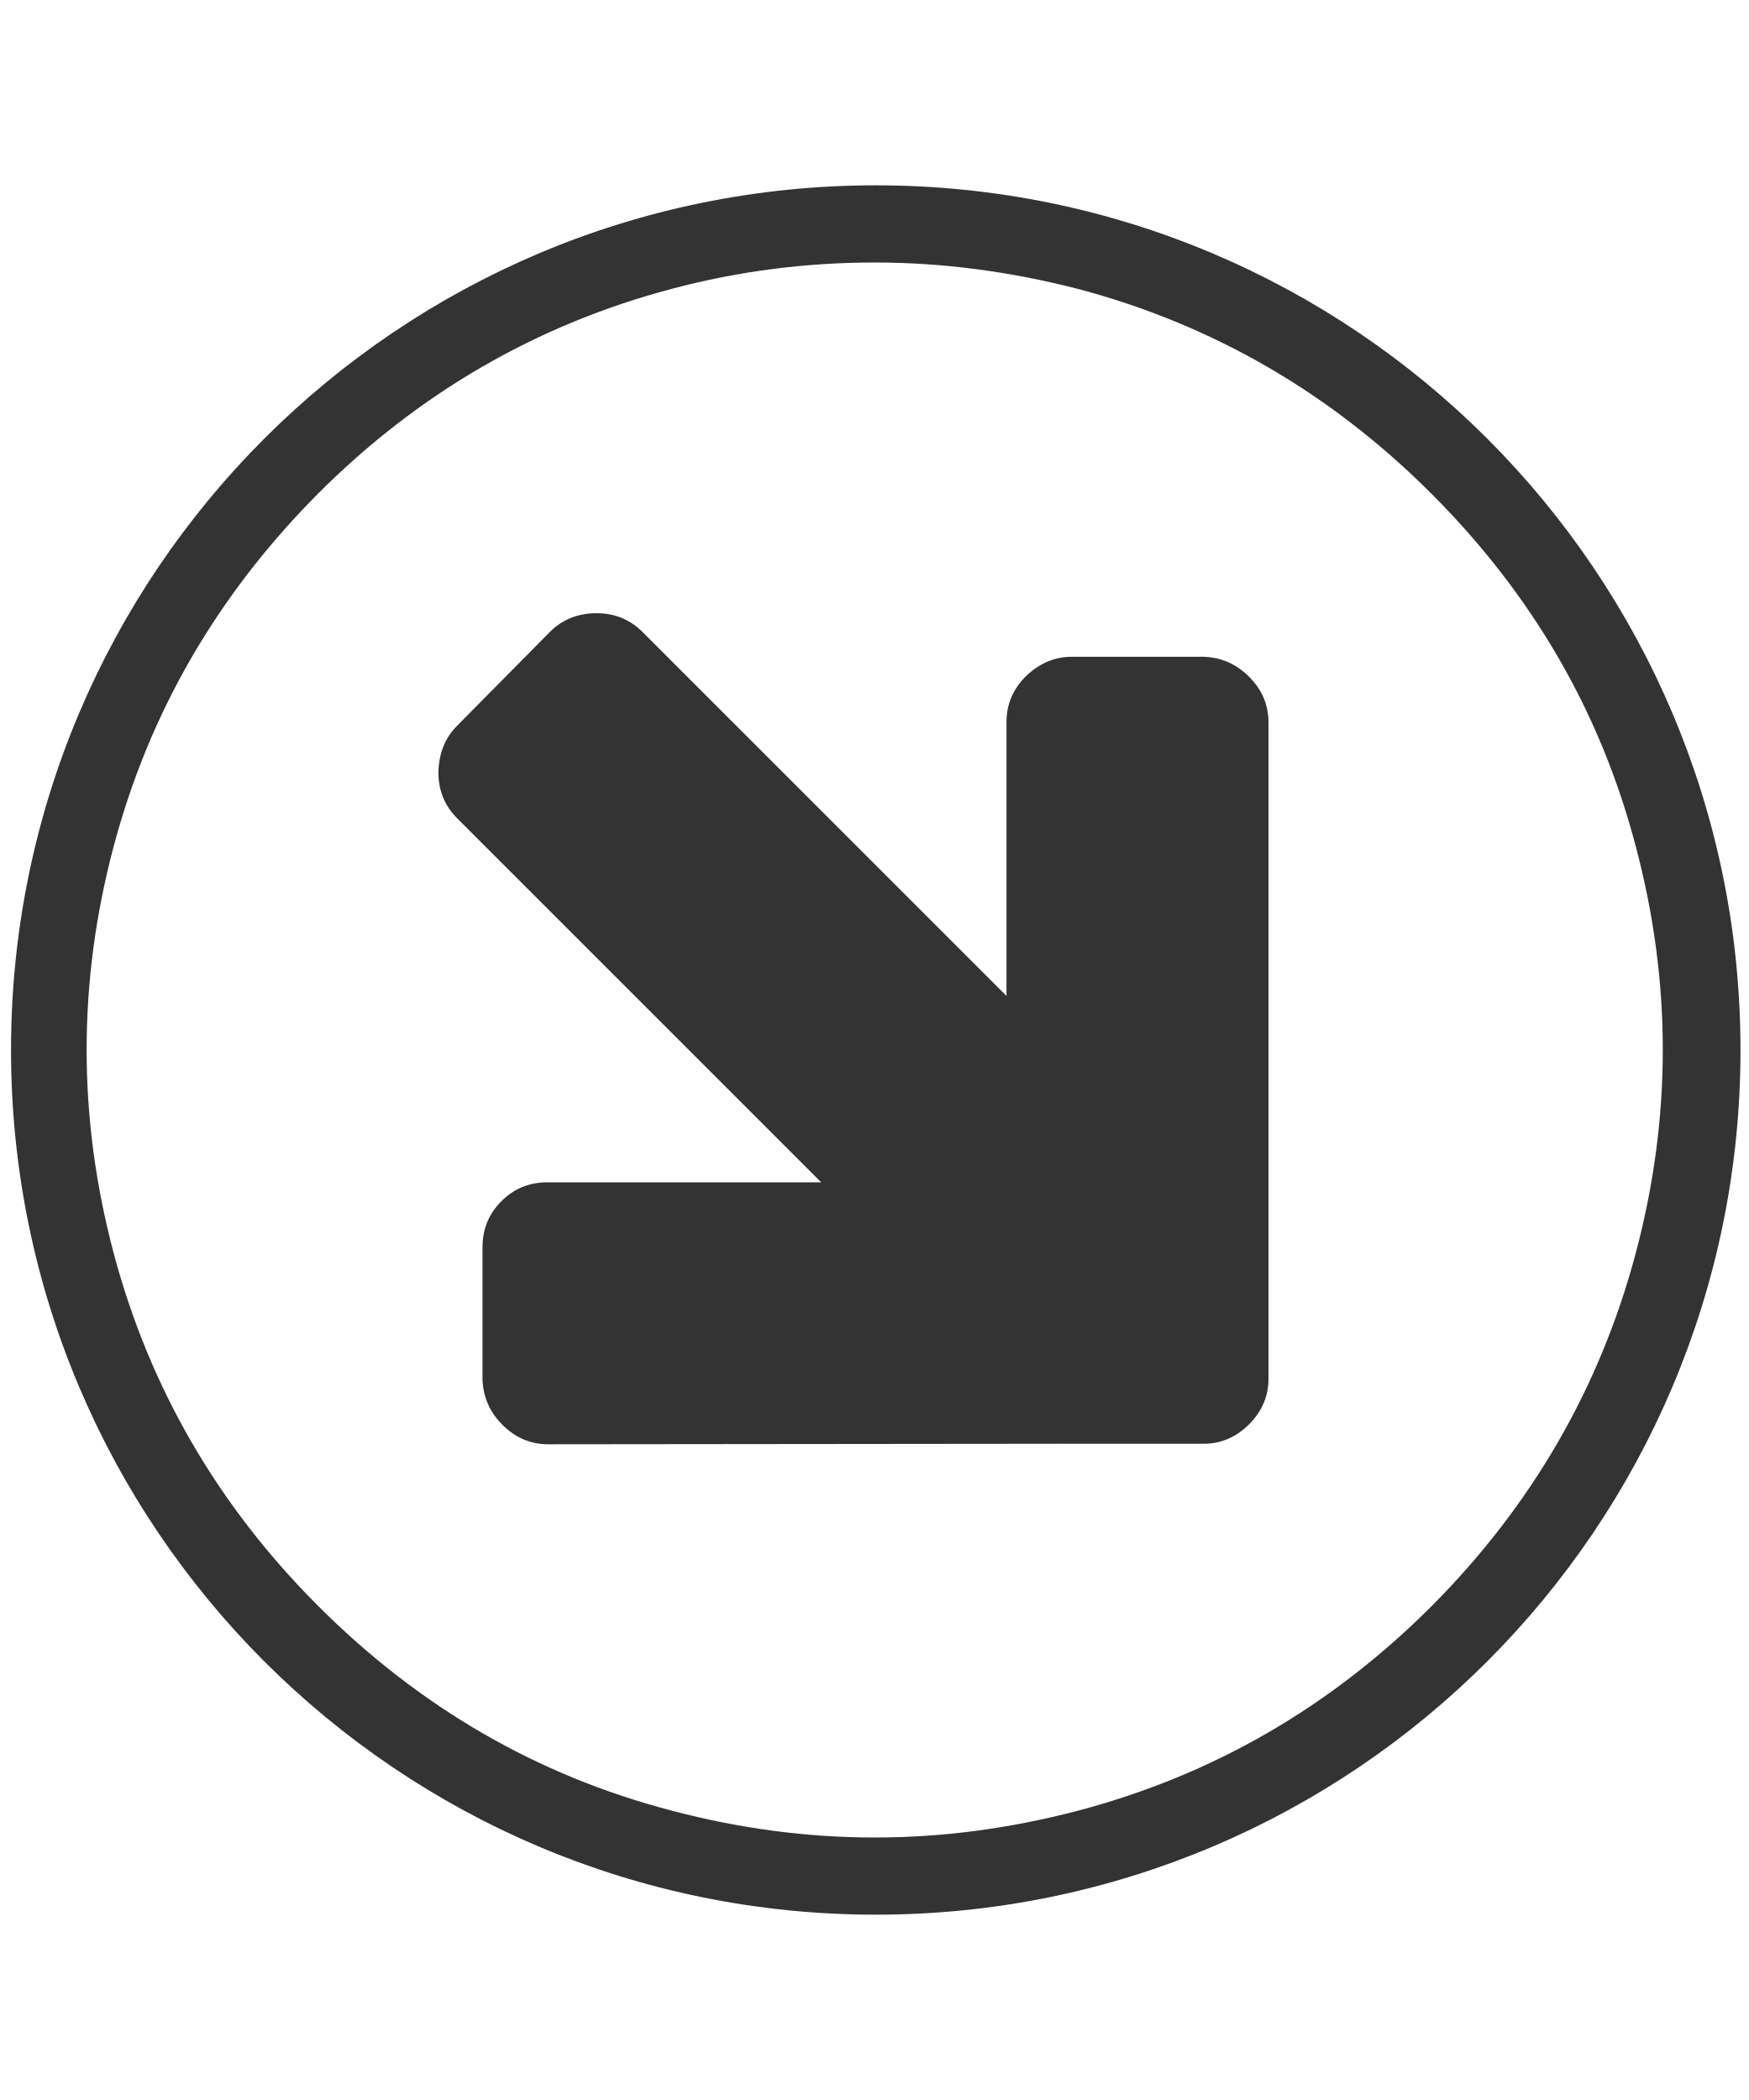
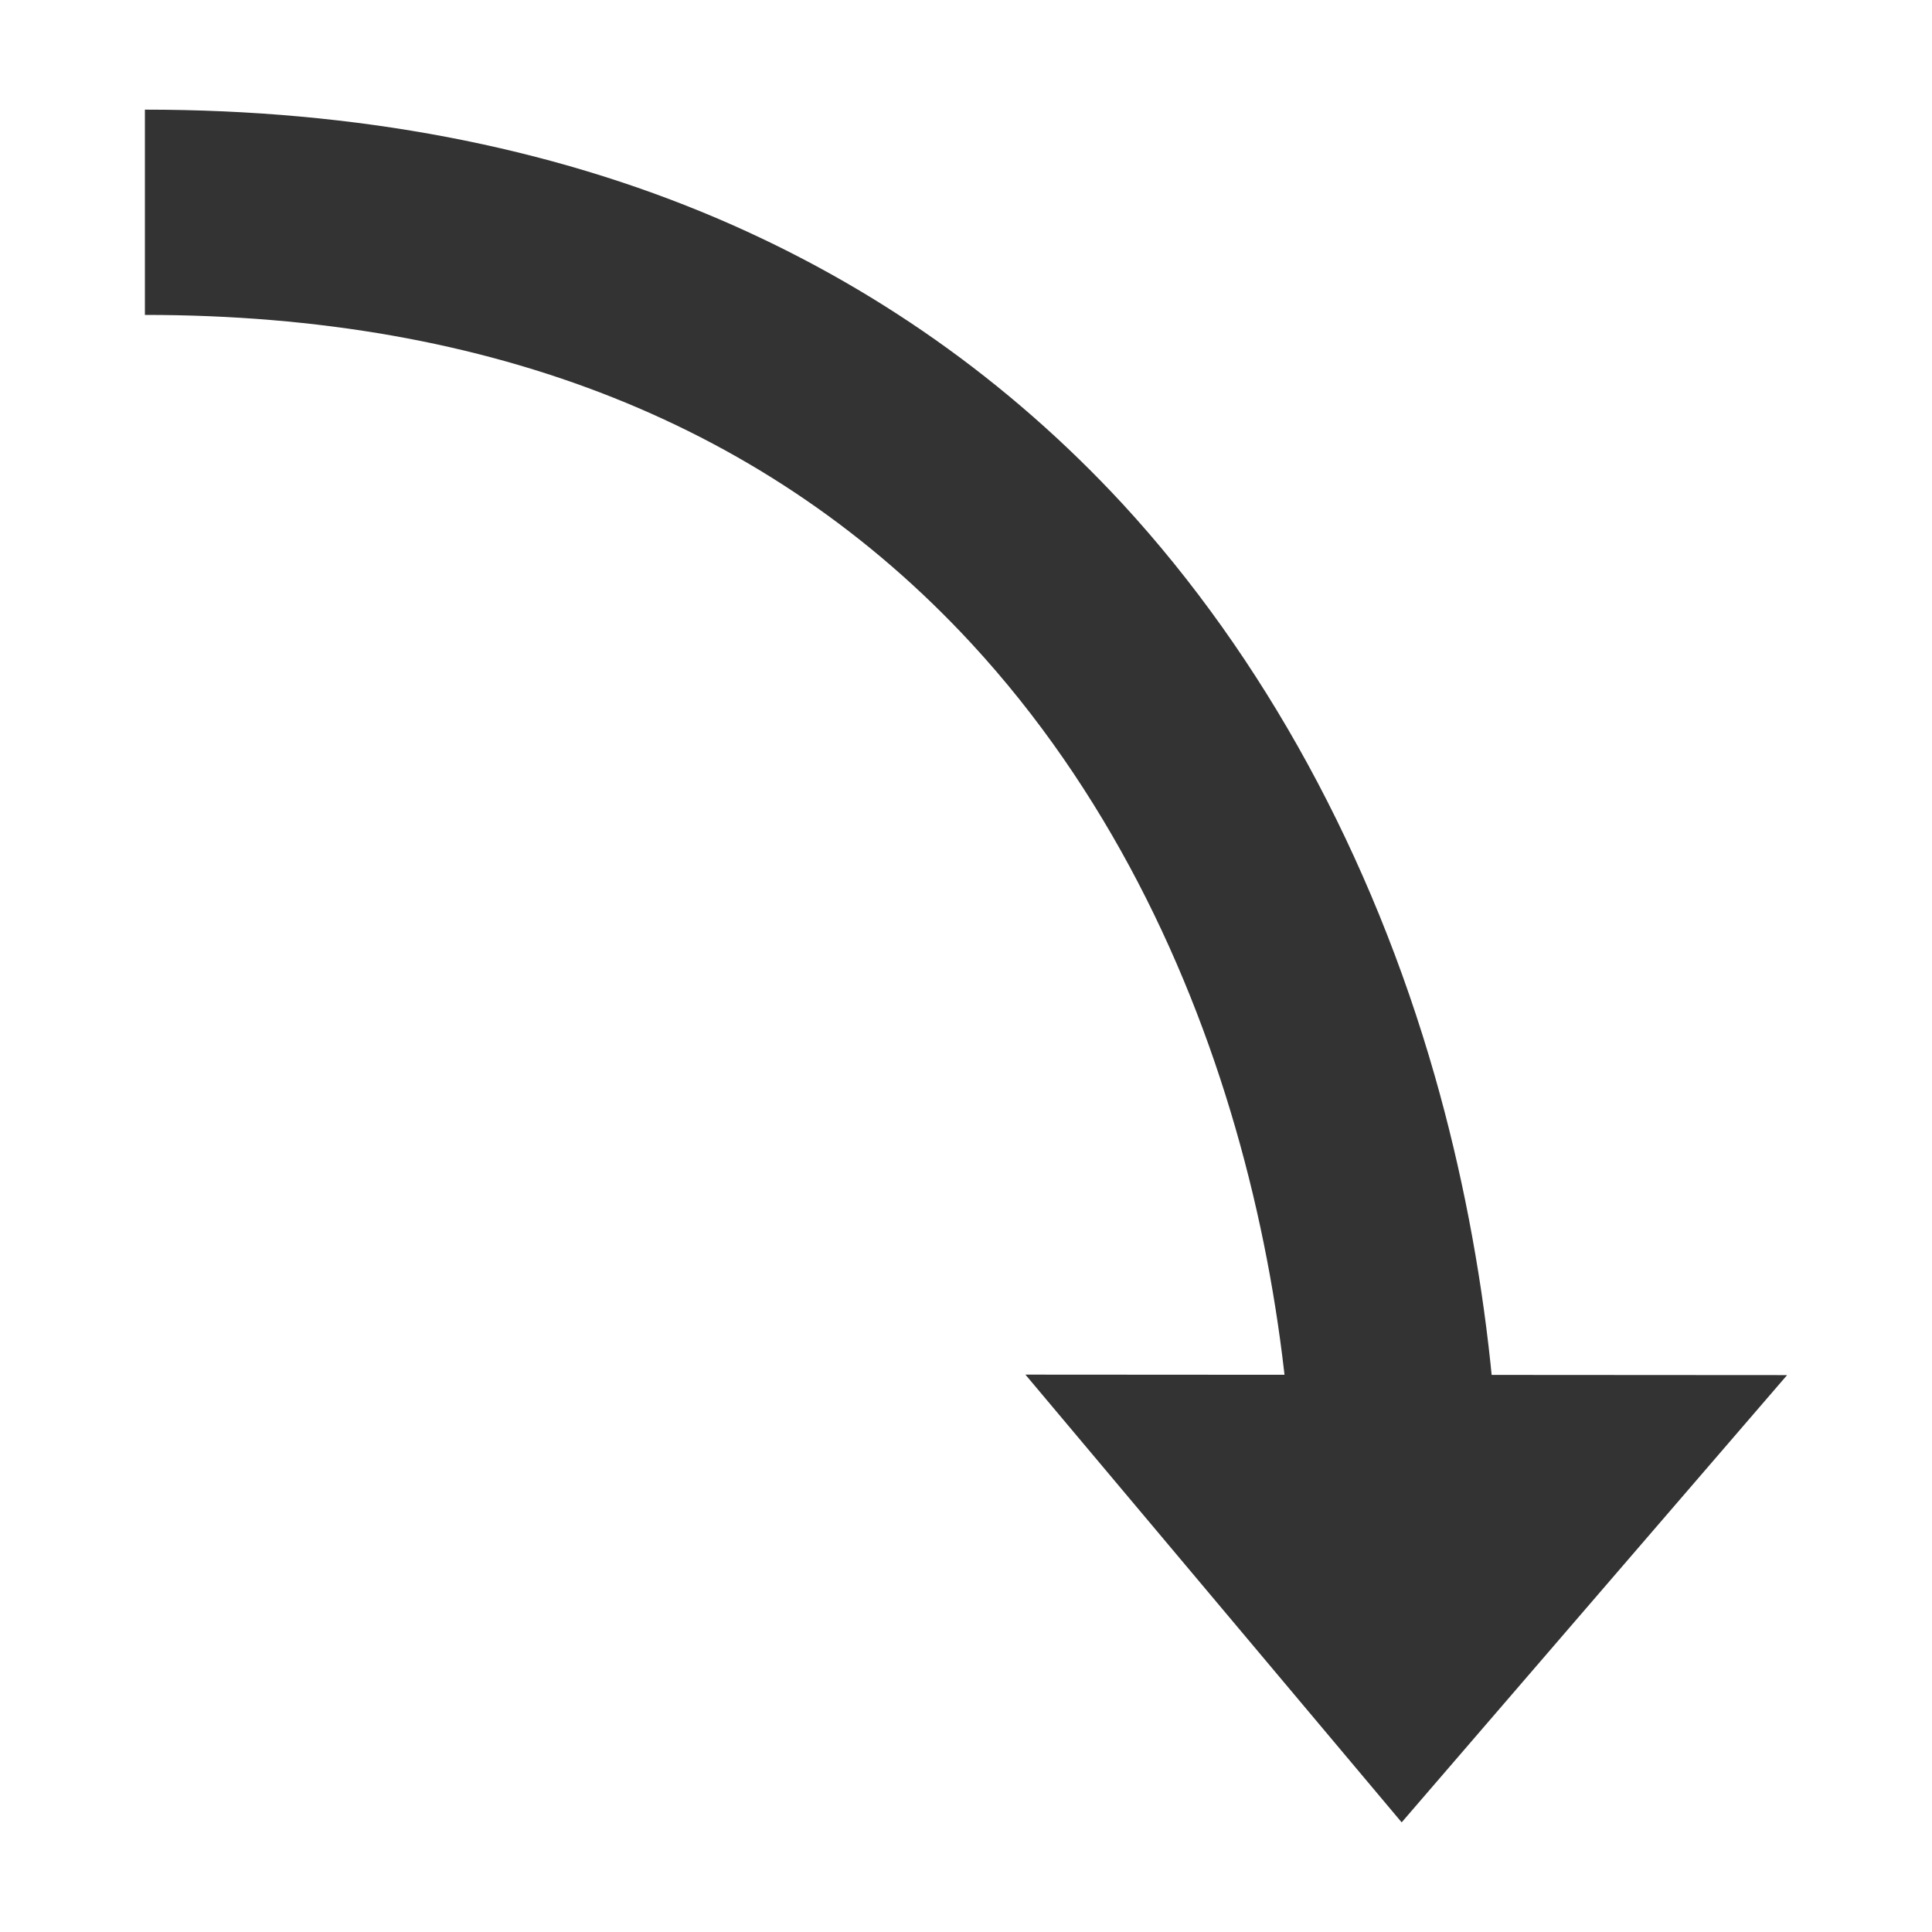
- <svg xmlns="http://www.w3.org/2000/svg" version="1.1" id="Layer_1" x="0px" y="0px" viewBox="-333 301 333 400" style="enable-background:new -333 301 333 400;" xml:space="preserve">
+ <svg xmlns="http://www.w3.org/2000/svg" version="1.1" id="Layer_1" x="0px" y="0px" viewBox="-244.5 566 400 400" style="enable-background:new -244.5 566 400 400;" xml:space="preserve">
  <style type="text/css">
	.st0{fill:#333333;}
- 	.st1{fill:none;stroke:#333333;stroke-width:10;stroke-miterlimit:10;}
</style>
  <g>
-     <polygon class="st0" points="-135.4,503.5 -220.4,421.5 -245.9,448.5 -163.9,532.5 -234.9,532.5 -234.9,569 -96.9,569 -96.9,434    -134.9,432.5  " />
-     <g id="XMLID_1_">
-       <g>
-         <path class="st0" d="M-166.4,651c-12.9,0-25.7-1.7-38.6-5.1c-25.7-6.7-48.1-19.7-67.4-39c-19.2-19.2-32.2-41.7-39-67.4     s-6.8-51.4,0-77.1c6.8-25.7,19.8-48.1,39-67.4c19.2-19.2,41.7-32.2,67.4-39c12.8-3.4,25.7-5,38.6-5s25.7,1.7,38.6,5     c25.7,6.8,48.2,19.8,67.4,39c19.3,19.3,32.3,41.7,39,67.4c6.8,25.7,6.8,51.4,0,77.1s-19.8,48.2-38.9,67.4     c-19.3,19.3-41.7,32.2-67.4,39C-140.7,649.3-153.5,651-166.4,651 M-103.8,576h0.1c3.3,0,6.2-1.3,8.6-3.7c2.5-2.5,3.7-5.4,3.7-8.7     v-25.1v-99.9c0-3.3-1.2-6.2-3.7-8.7s-5.4-3.7-8.7-3.8h-25.1c-3.3,0-6.2,1.3-8.7,3.7c-2.5,2.5-3.7,5.4-3.7,8.7v52.2l-69.3-69.3     c-2.4-2.4-5.3-3.6-8.8-3.6s-6.5,1.2-8.8,3.5l-17.7,17.9c-2.4,2.4-3.5,5.3-3.6,8.9c0,3.5,1.2,6.4,3.6,8.8l69.3,69.3h-52.1     c-3.5,0-6.4,1.2-8.8,3.6s-3.6,5.3-3.6,8.8v25.1c0.1,3.3,1.3,6.2,3.8,8.7c2.5,2.5,5.4,3.7,8.7,3.7l99.7-0.1H-103.8 M-166.4,661     c13.7,0,27.5-1.8,41.1-5.4c27.3-7.2,51.5-21.1,71.9-41.5c20.4-20.4,34.3-44.6,41.5-72c7.2-27.2,7.2-54.9,0-82.2     c-7.2-27.3-21.2-51.5-41.6-71.9s-44.6-34.4-71.9-41.6c-13.6-3.6-27.5-5.4-41.1-5.4c-13.7,0-27.5,1.8-41.1,5.4     c-27.4,7.2-51.5,21.2-71.9,41.6s-34.4,44.6-41.6,71.9c-7.2,27.3-7.2,55,0,82.2c7.2,27.3,21.2,51.5,41.6,71.9s44.7,34.4,71.9,41.6     C-193.9,659.2-180.1,661-166.4,661L-166.4,661z M-103.8,566h-25.1h-99.8c-0.5,0-0.9-0.1-1.6-0.8c-0.7-0.7-0.8-1.1-0.8-1.8v-25     c0-0.8,0.2-1.2,0.7-1.7s0.9-0.7,1.7-0.7h52.1h24.2l-17.1-17l-69.3-69.3c-0.4-0.4-0.6-0.7-0.6-1.7c0-1.2,0.4-1.5,0.6-1.8     l17.7-17.7c0.3-0.3,0.7-0.6,1.8-0.6c1,0,1.3,0.3,1.7,0.6l69.2,69.4l17.1,17v-24.1v-52.2c0-0.3,0-0.8,0.8-1.6     c0.7-0.7,1.2-0.8,1.7-0.8h25c0.5,0,0.9,0.1,1.7,0.8c0.8,0.8,0.8,1.2,0.8,1.6v99.9v25.1v0.1v0.1c0,0.3,0,0.7-0.8,1.5     s-1.2,0.8-1.5,0.8L-103.8,566L-103.8,566L-103.8,566z" />
-       </g>
+     <g>
+       <path class="st0" d="M-214.5,588.7c43.7,0,83.6,7.6,118.7,22.6c32,13.7,60.1,33.5,83.7,59C17.1,702,39.5,743,52.6,788.9    c11,38.6,15.5,80.6,12.5,118.3l-42.5-3.4c4.5-56.6-10.1-144.1-66-204.6c-41.7-45.1-99.2-68-171.1-68V588.7z" />
    </g>
-     <circle class="st1" cx="-166.2" cy="501" r="159.7" />
+     <polygon class="st0" points="-32.2,850.6 45.7,943.3 125.5,850.7  " />
  </g>
</svg>
